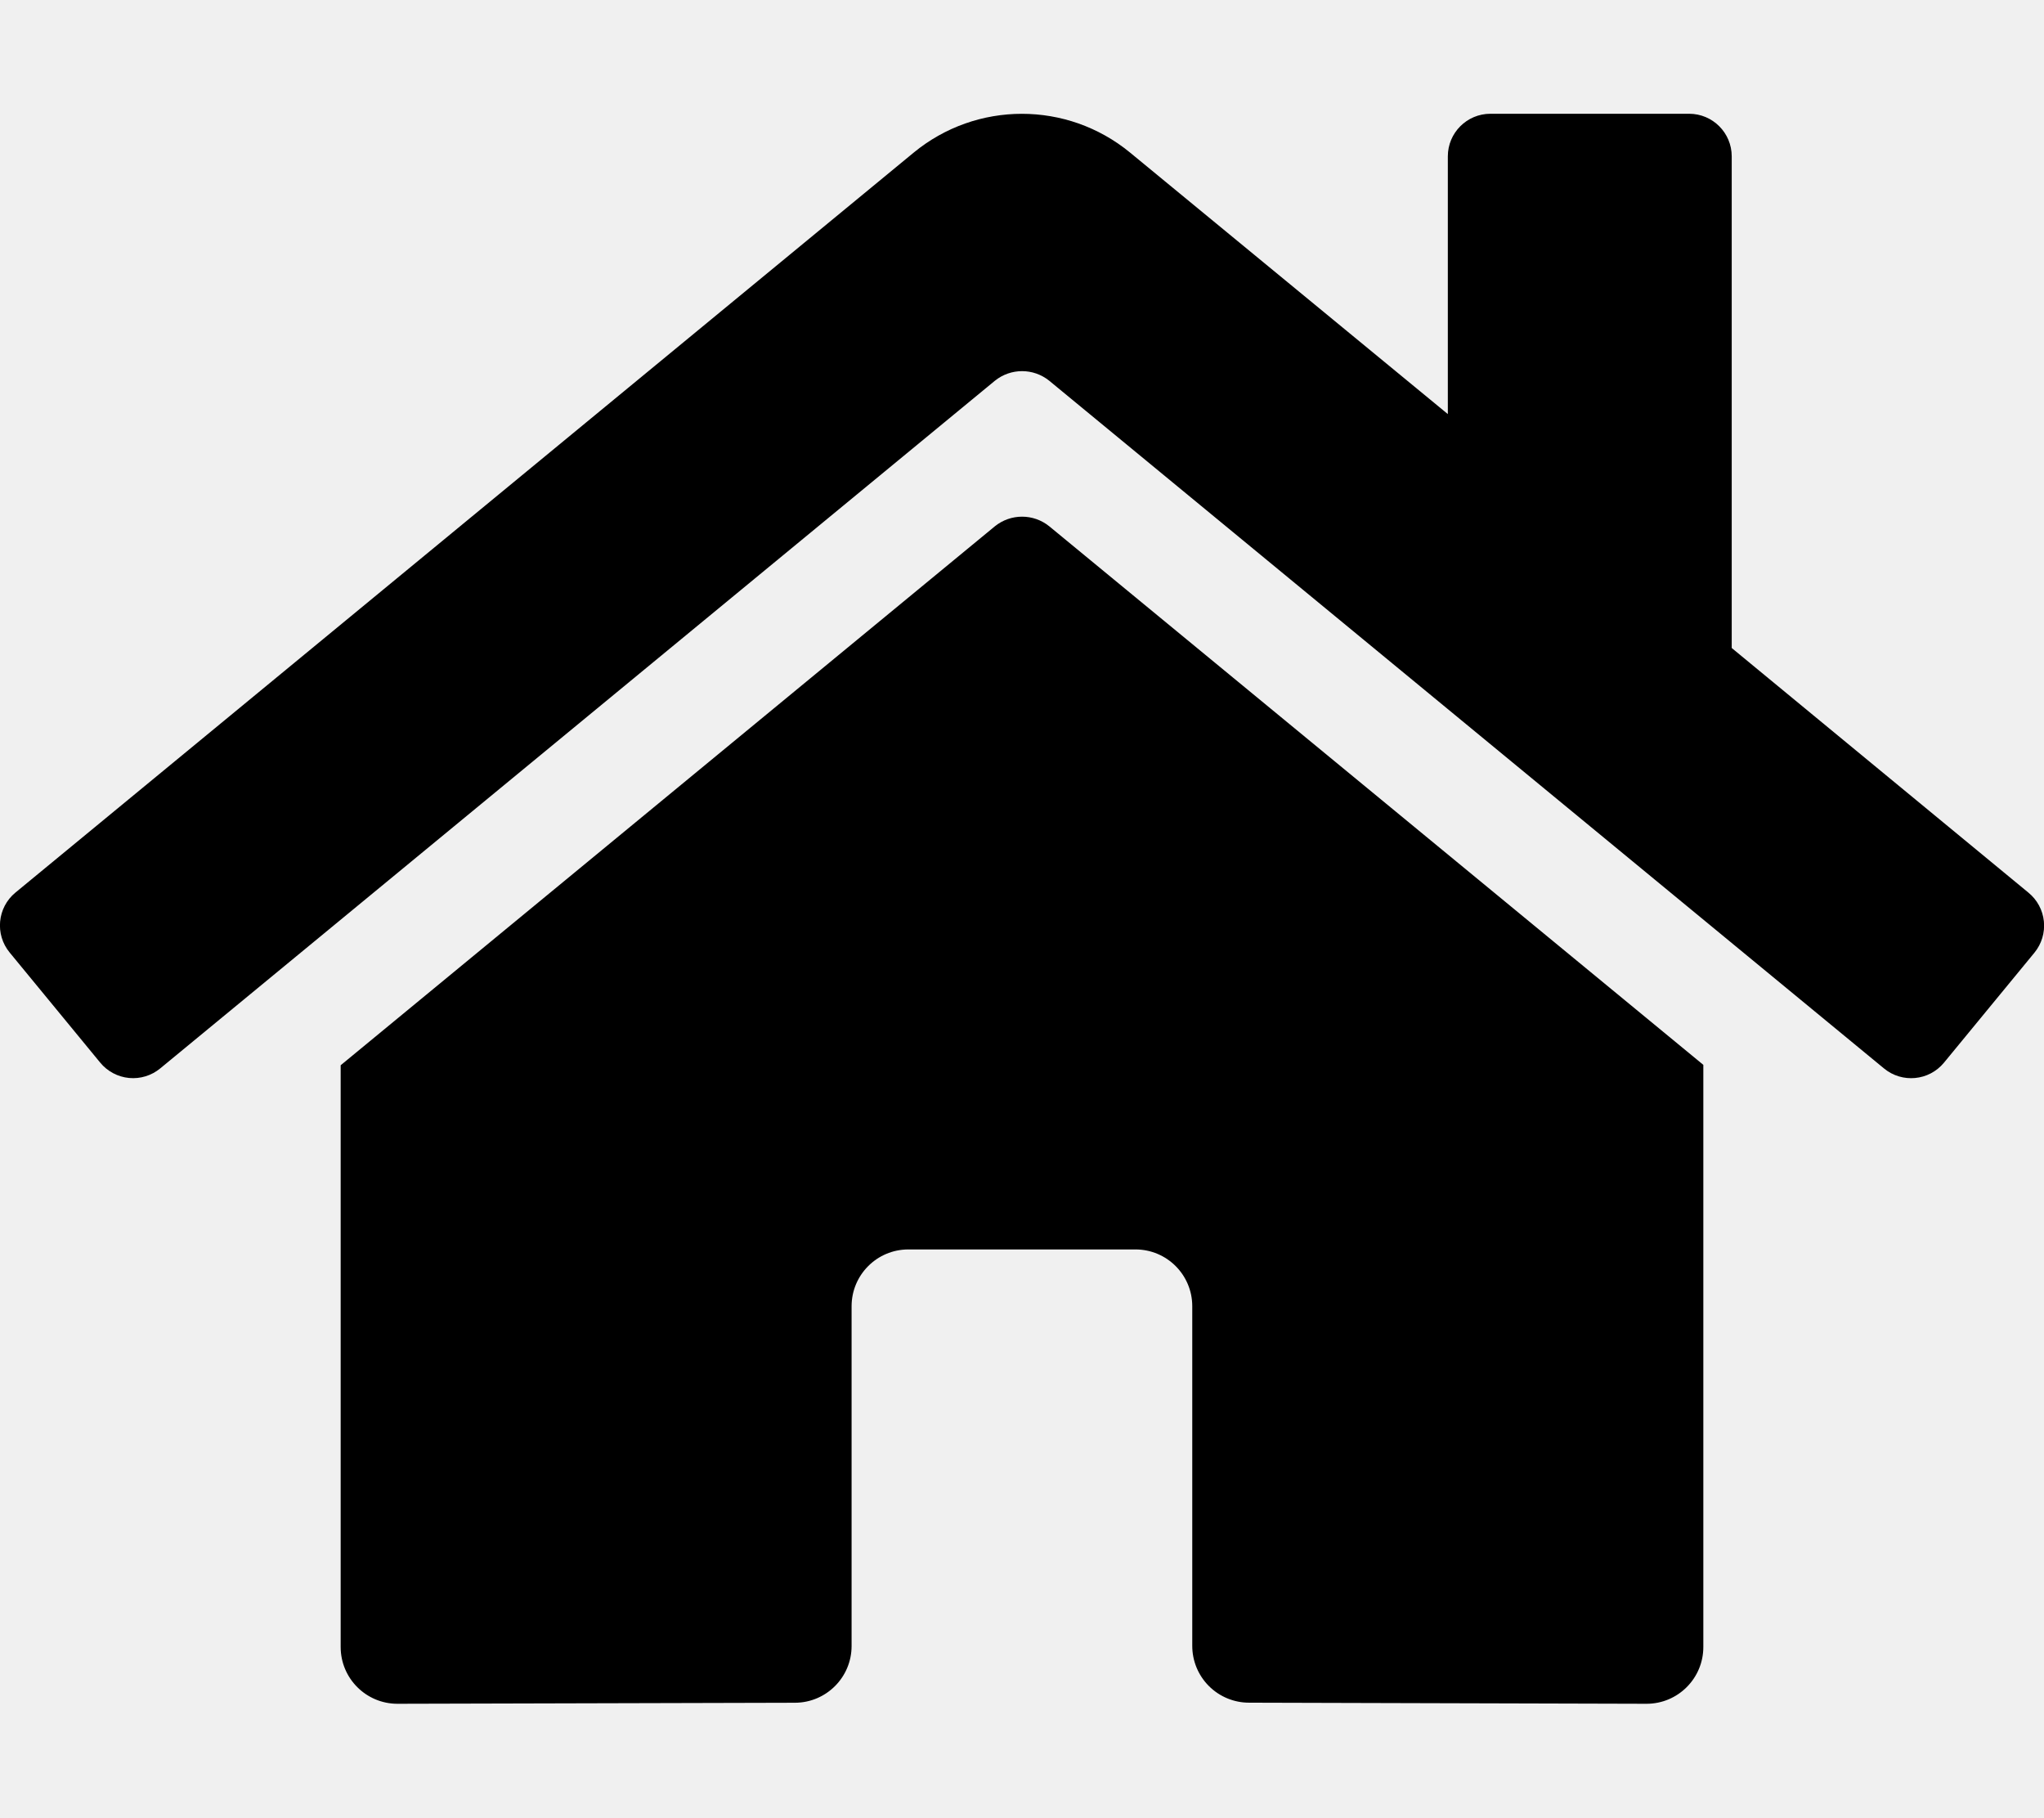
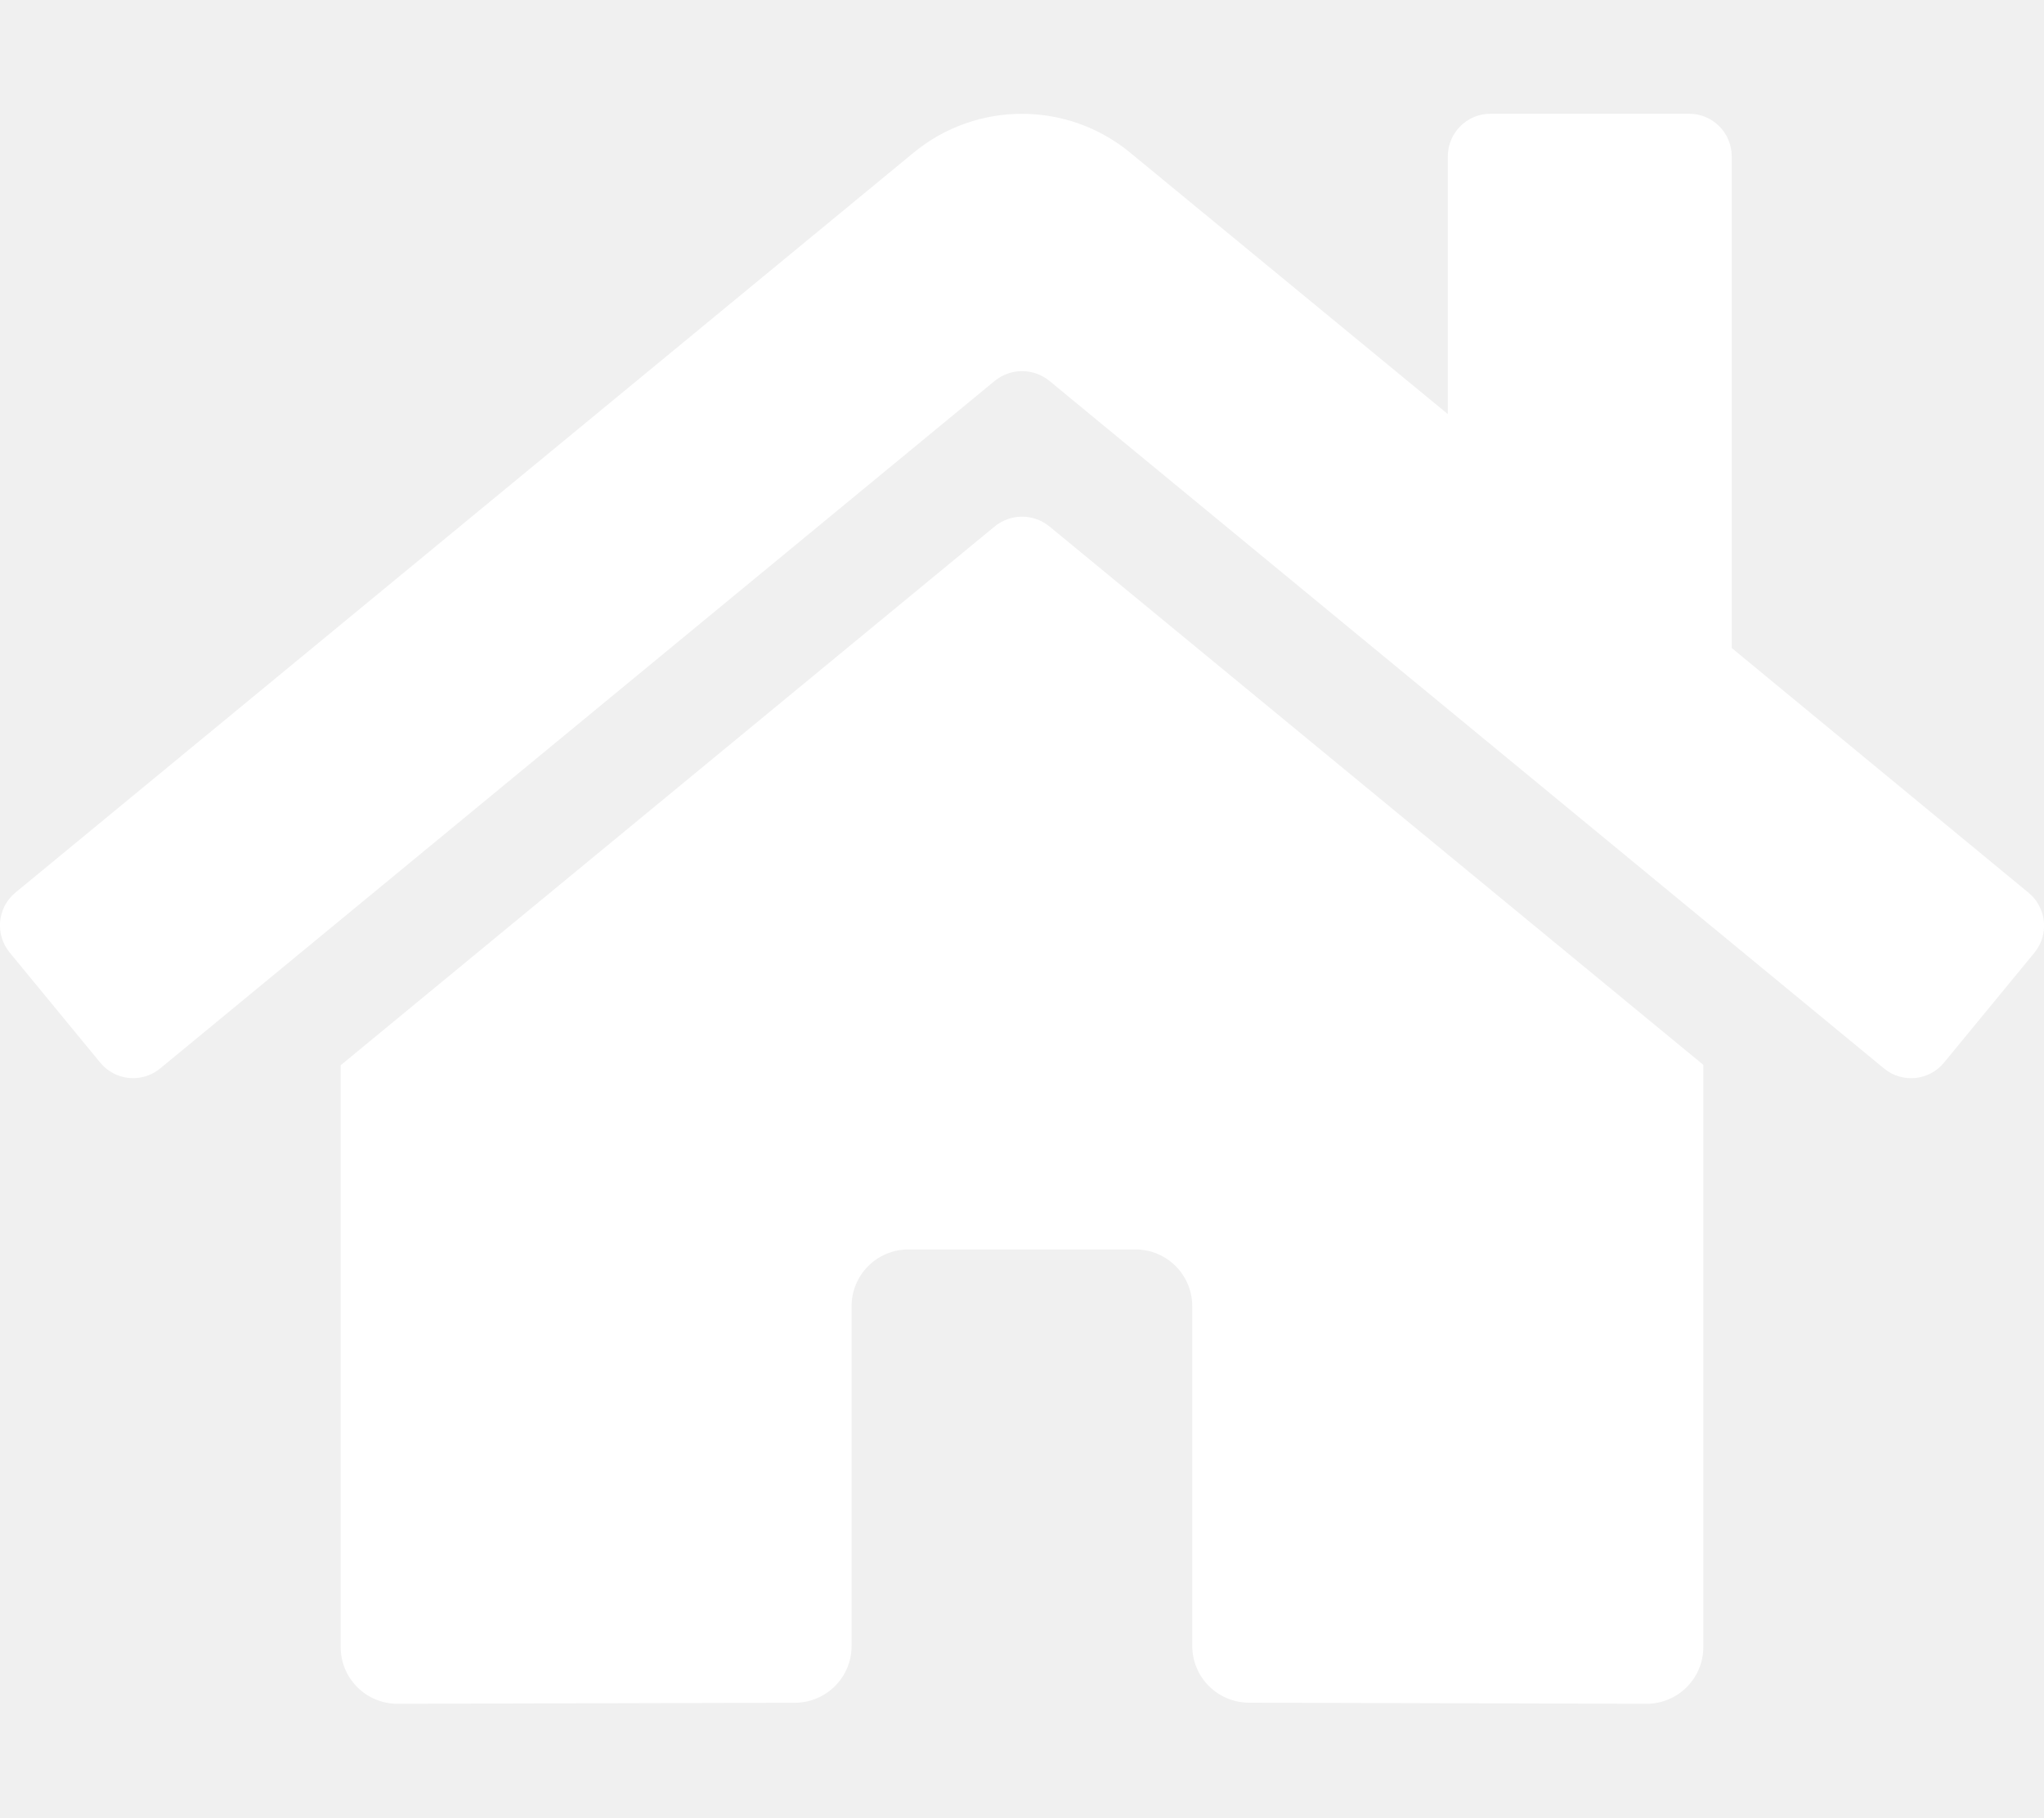
<svg xmlns="http://www.w3.org/2000/svg" aria-hidden="true" focusable="false" data-prefix="fas" data-icon="home" class="svg-inline--fa fa-home fa-w-18" role="img" viewBox="0 0 576 512">
-   <path fill="currentColor" d="M280.37 148.26L96 300.11V464a16 16 0 0 0 16 16l112.06-.29a16 16 0 0 0 15.92-16V368a16 16 0 0 1 16-16h64a16 16 0 0 1 16 16v95.64a16 16 0 0 0 16 16.05L464 480a16 16 0 0 0 16-16V300L295.67 148.26a12.19 12.19 0 0 0-15.3 0zM571.6 251.47L488 182.56V44.05a12 12 0 0 0-12-12h-56a12 12 0 0 0-12 12v72.61L318.47 43a48 48 0 0 0-61 0L4.34 251.47a12 12 0 0 0-1.6 16.9l25.5 31A12 12 0 0 0 45.15 301l235.22-193.74a12.19 12.19 0 0 1 15.3 0L530.9 301a12 12 0 0 0 16.9-1.6l25.5-31a12 12 0 0 0-1.7-16.93z" />
+   <path fill="#FFFFFF" d="M280.37 148.26L96 300.11V464a16 16 0 0 0 16 16l112.06-.29a16 16 0 0 0 15.92-16V368a16 16 0 0 1 16-16h64a16 16 0 0 1 16 16v95.64a16 16 0 0 0 16 16.05L464 480a16 16 0 0 0 16-16V300L295.67 148.26a12.19 12.19 0 0 0-15.3 0zM571.6 251.47L488 182.56V44.05a12 12 0 0 0-12-12h-56a12 12 0 0 0-12 12v72.61L318.47 43a48 48 0 0 0-61 0L4.34 251.47a12 12 0 0 0-1.6 16.9l25.5 31A12 12 0 0 0 45.15 301l235.22-193.74a12.19 12.19 0 0 1 15.3 0L530.9 301a12 12 0 0 0 16.9-1.6l25.5-31a12 12 0 0 0-1.7-16.93z" />
</svg>
